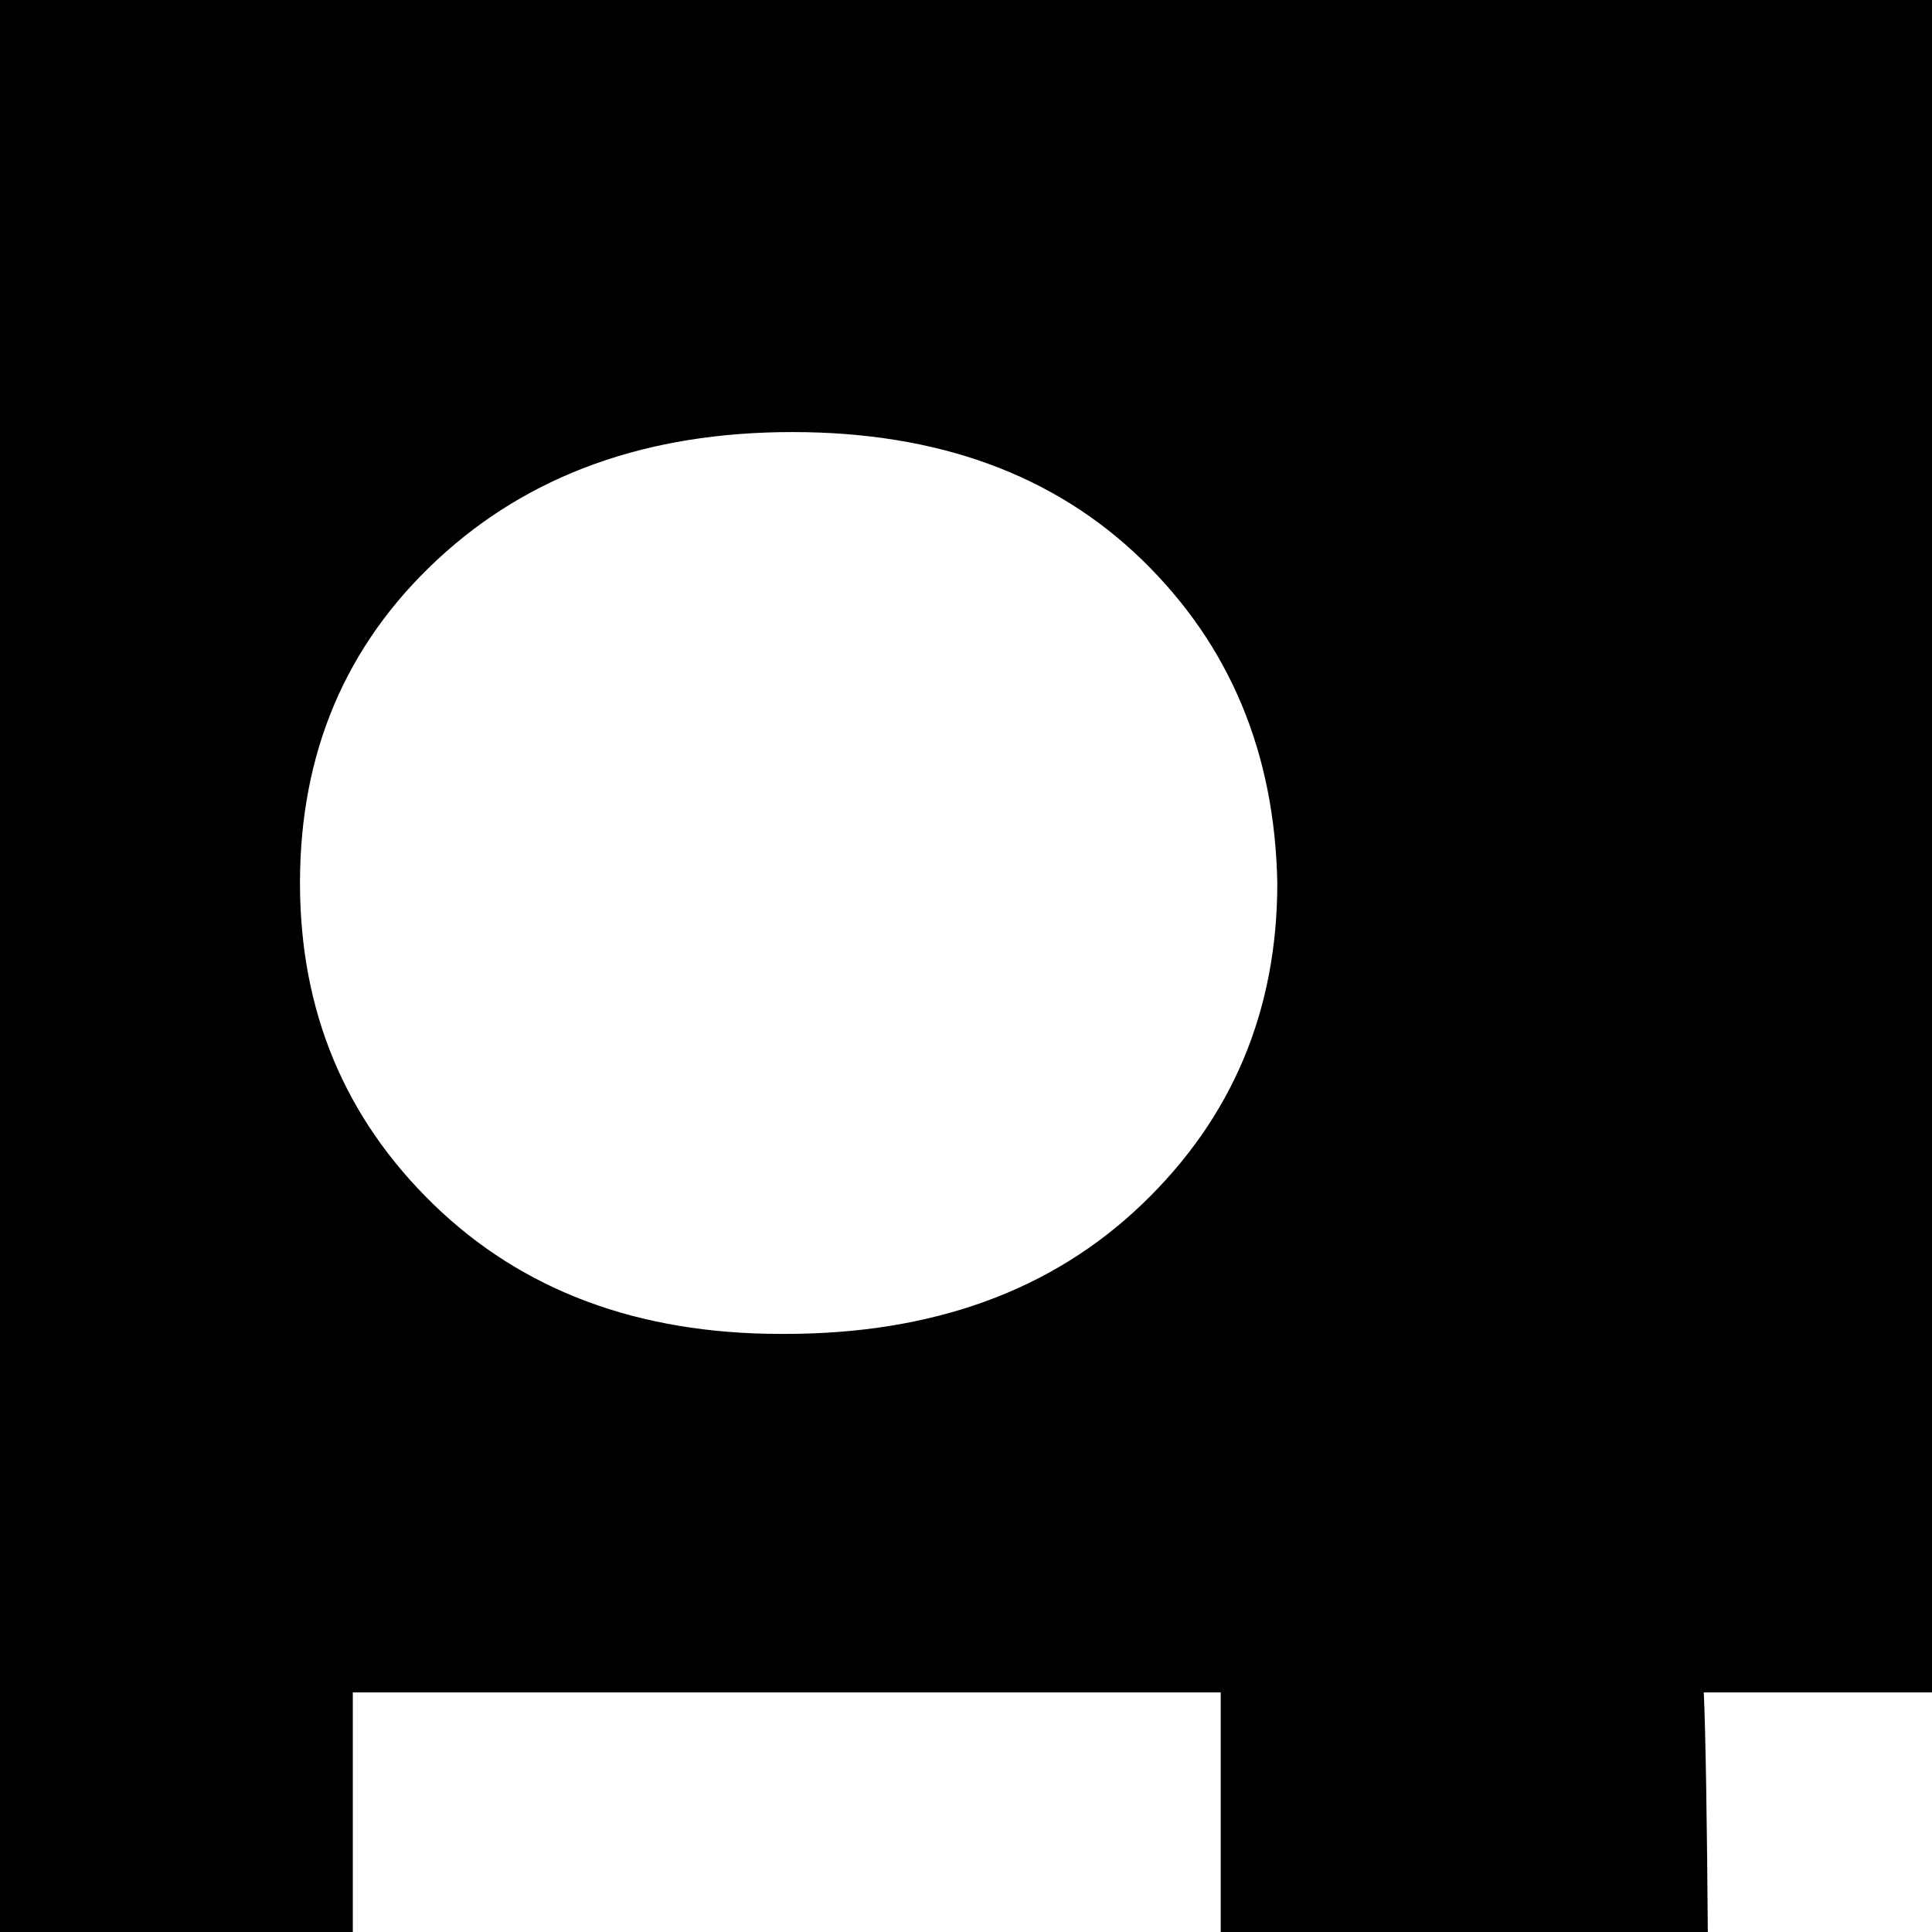
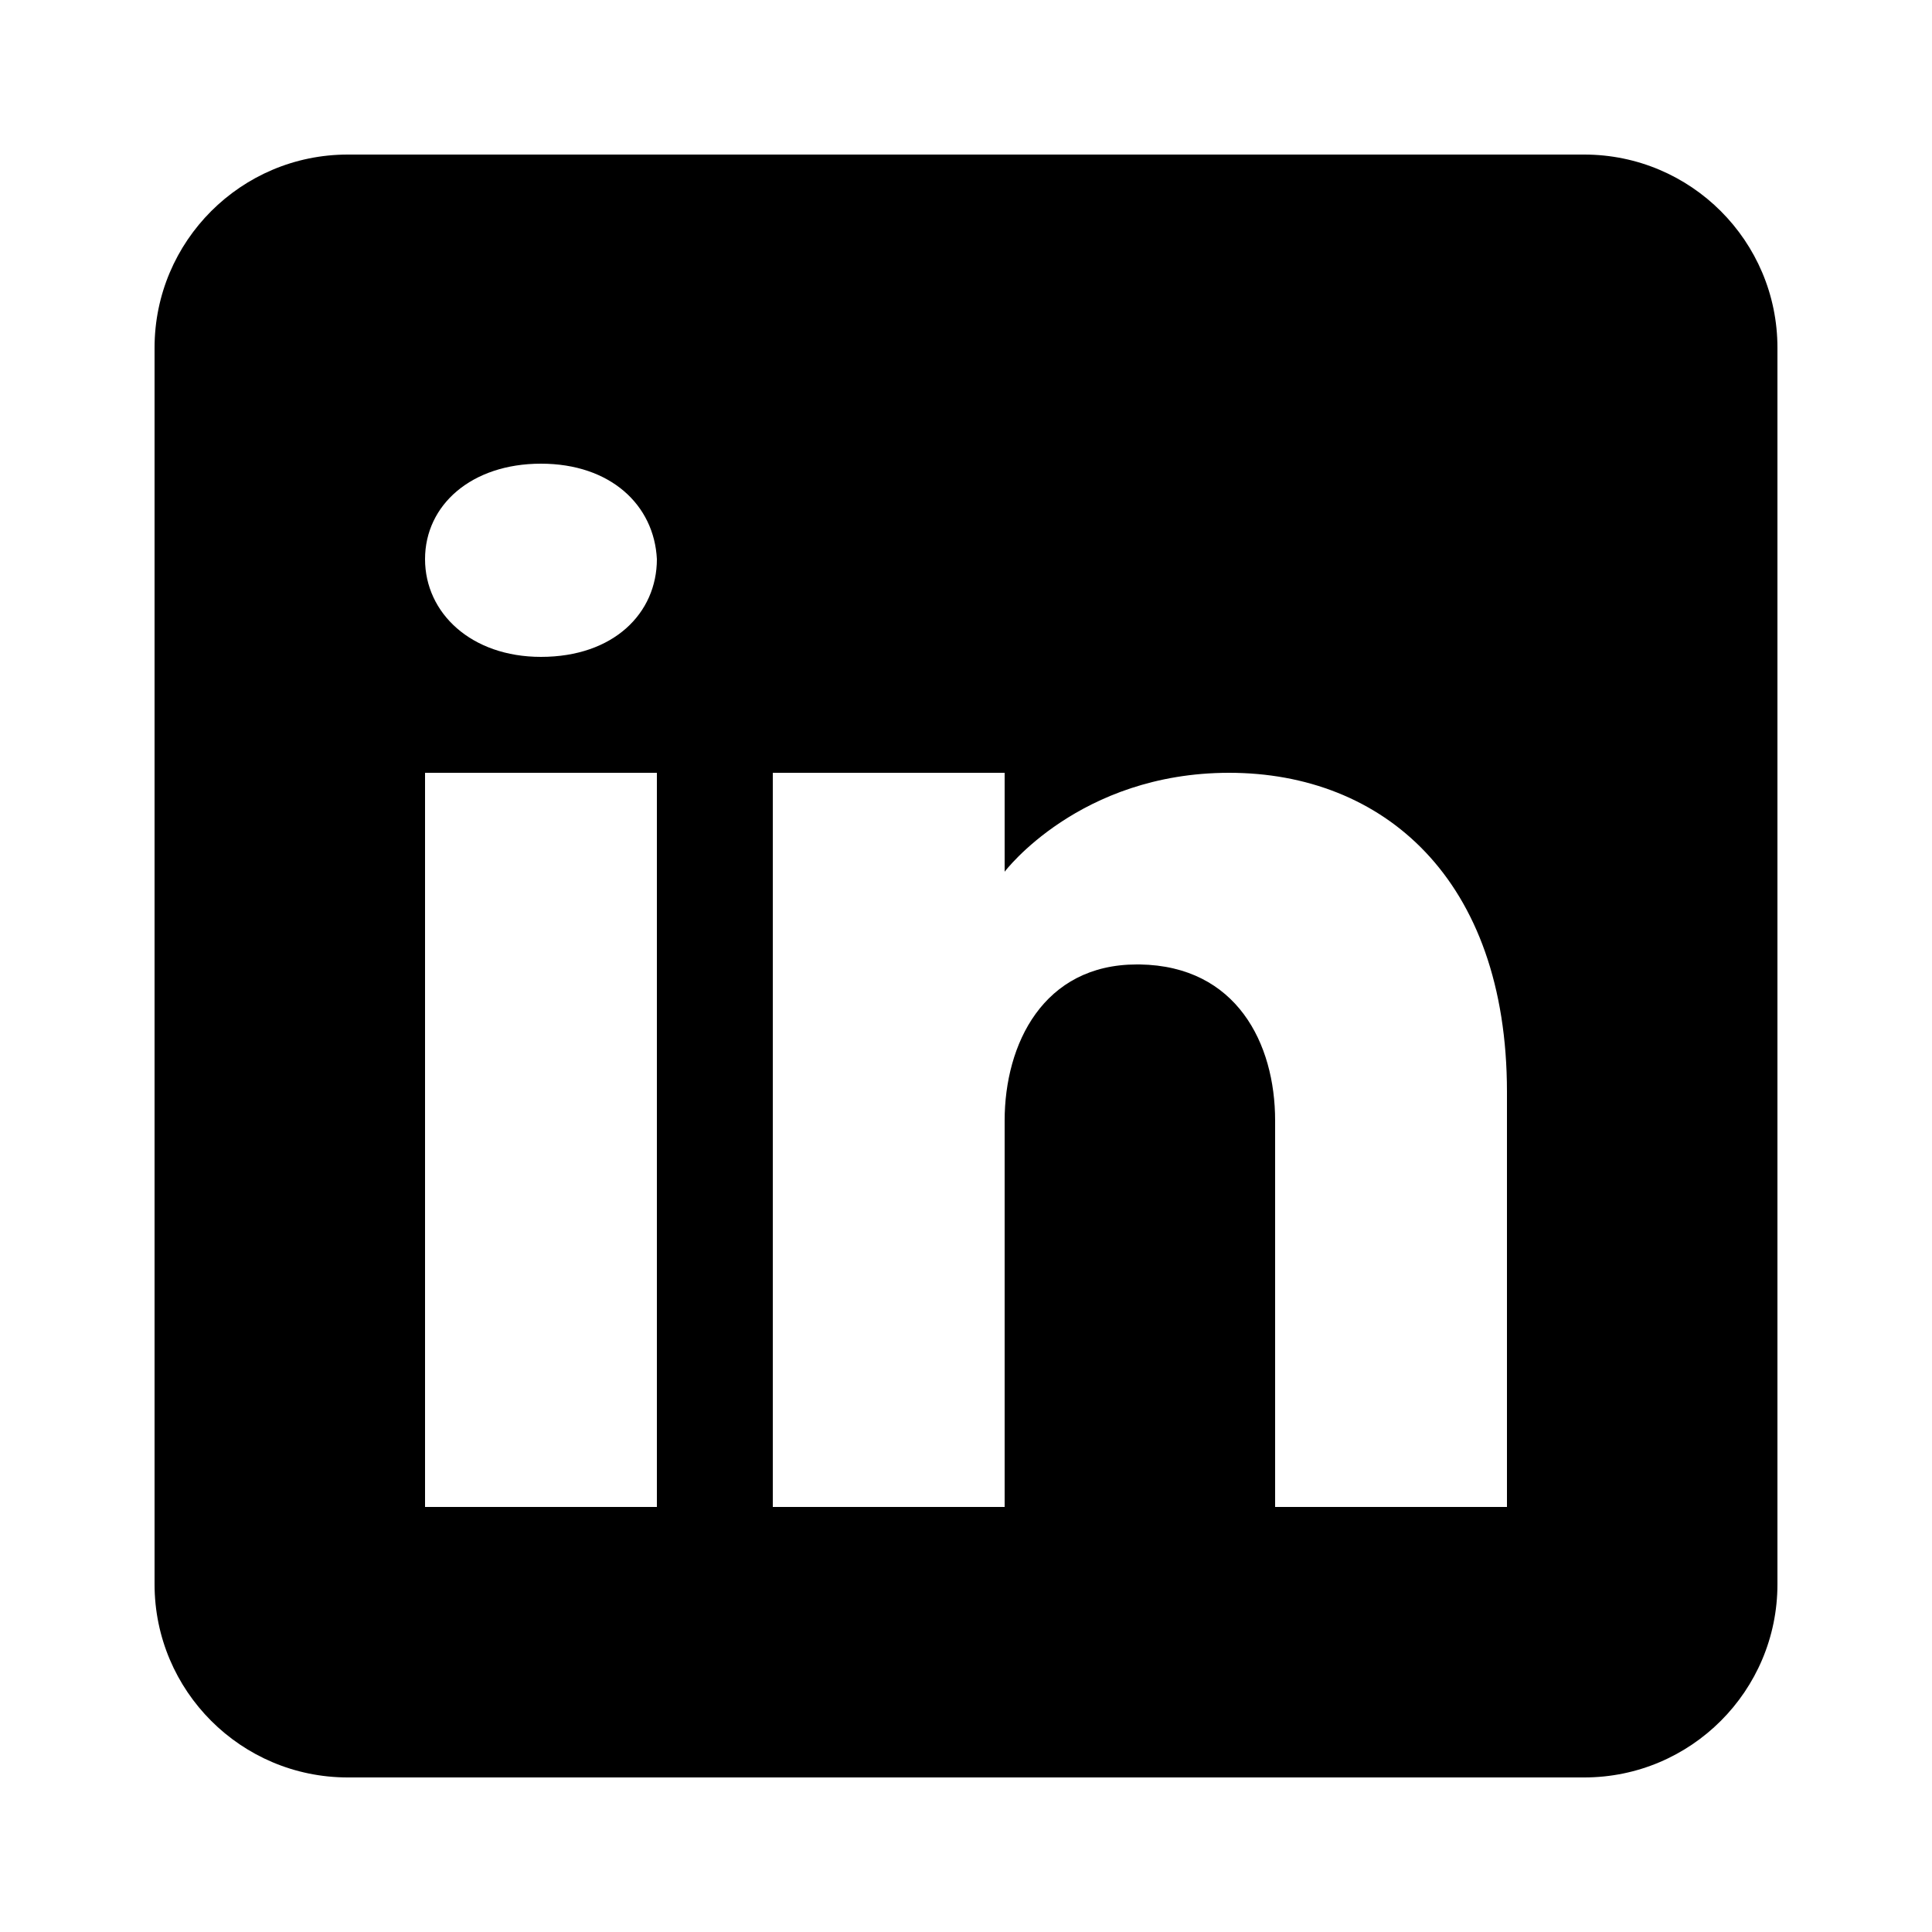
- <svg xmlns="http://www.w3.org/2000/svg" id="svg" fill="#000000" stroke="#000000" width="200px" height="200px" version="1.1" viewBox="144 144 512 512">
-   <g id="IconSvg_bgCarrier" stroke-width="0" />
-   <g id="IconSvg_tracerCarrier" stroke-linecap="round" stroke-linejoin="round" stroke="#CCCCCC" />
-   <g id="IconSvg_iconCarrier">
-     <path fill="#000000" d="M237 1286h231V592H237v694zm246-908q-1-52-36-86t-93-34t-94.5 34t-36.5 86q0 51 35.5 85.5T351 498h1q59 0 95-34.5t36-85.5zm585 908h231V888q0-154-73-233t-193-79q-136 0-209 117h2V592H595q3 66 0 694h231V898q0-38 7-56q15-35 45-59.5t74-24.5q116 0 116 157v371zm468-998v960q0 119-84.5 203.5T1248 1536H288q-119 0-203.5-84.5T0 1248V288Q0 169 84.5 84.5T288 0h960q119 0 203.5 84.5T1536 288z" />
-   </g>
+ <svg xmlns="http://www.w3.org/2000/svg" viewBox="0 0 50 50" width="50px" height="50px">
+   <path d="M41,4H9C6.24,4,4,6.24,4,9v32c0,2.76,2.24,5,5,5h32c2.76,0,5-2.24,5-5V9C46,6.24,43.76,4,41,4z M17,20v19h-6V20H17z M11,14.47c0-1.4,1.2-2.47,3-2.47s2.93,1.07,3,2.47c0,1.4-1.12,2.53-3,2.53C12.2,17,11,15.87,11,14.47z M39,39h-6c0,0,0-9.26,0-10 c0-2-1-4-3.5-4.04h-0.08C27,24.96,26,27.02,26,29c0,0.91,0,10,0,10h-6V20h6v2.56c0,0,1.93-2.56,5.81-2.56 c3.97,0,7.19,2.73,7.19,8.26V39z" />
</svg>
